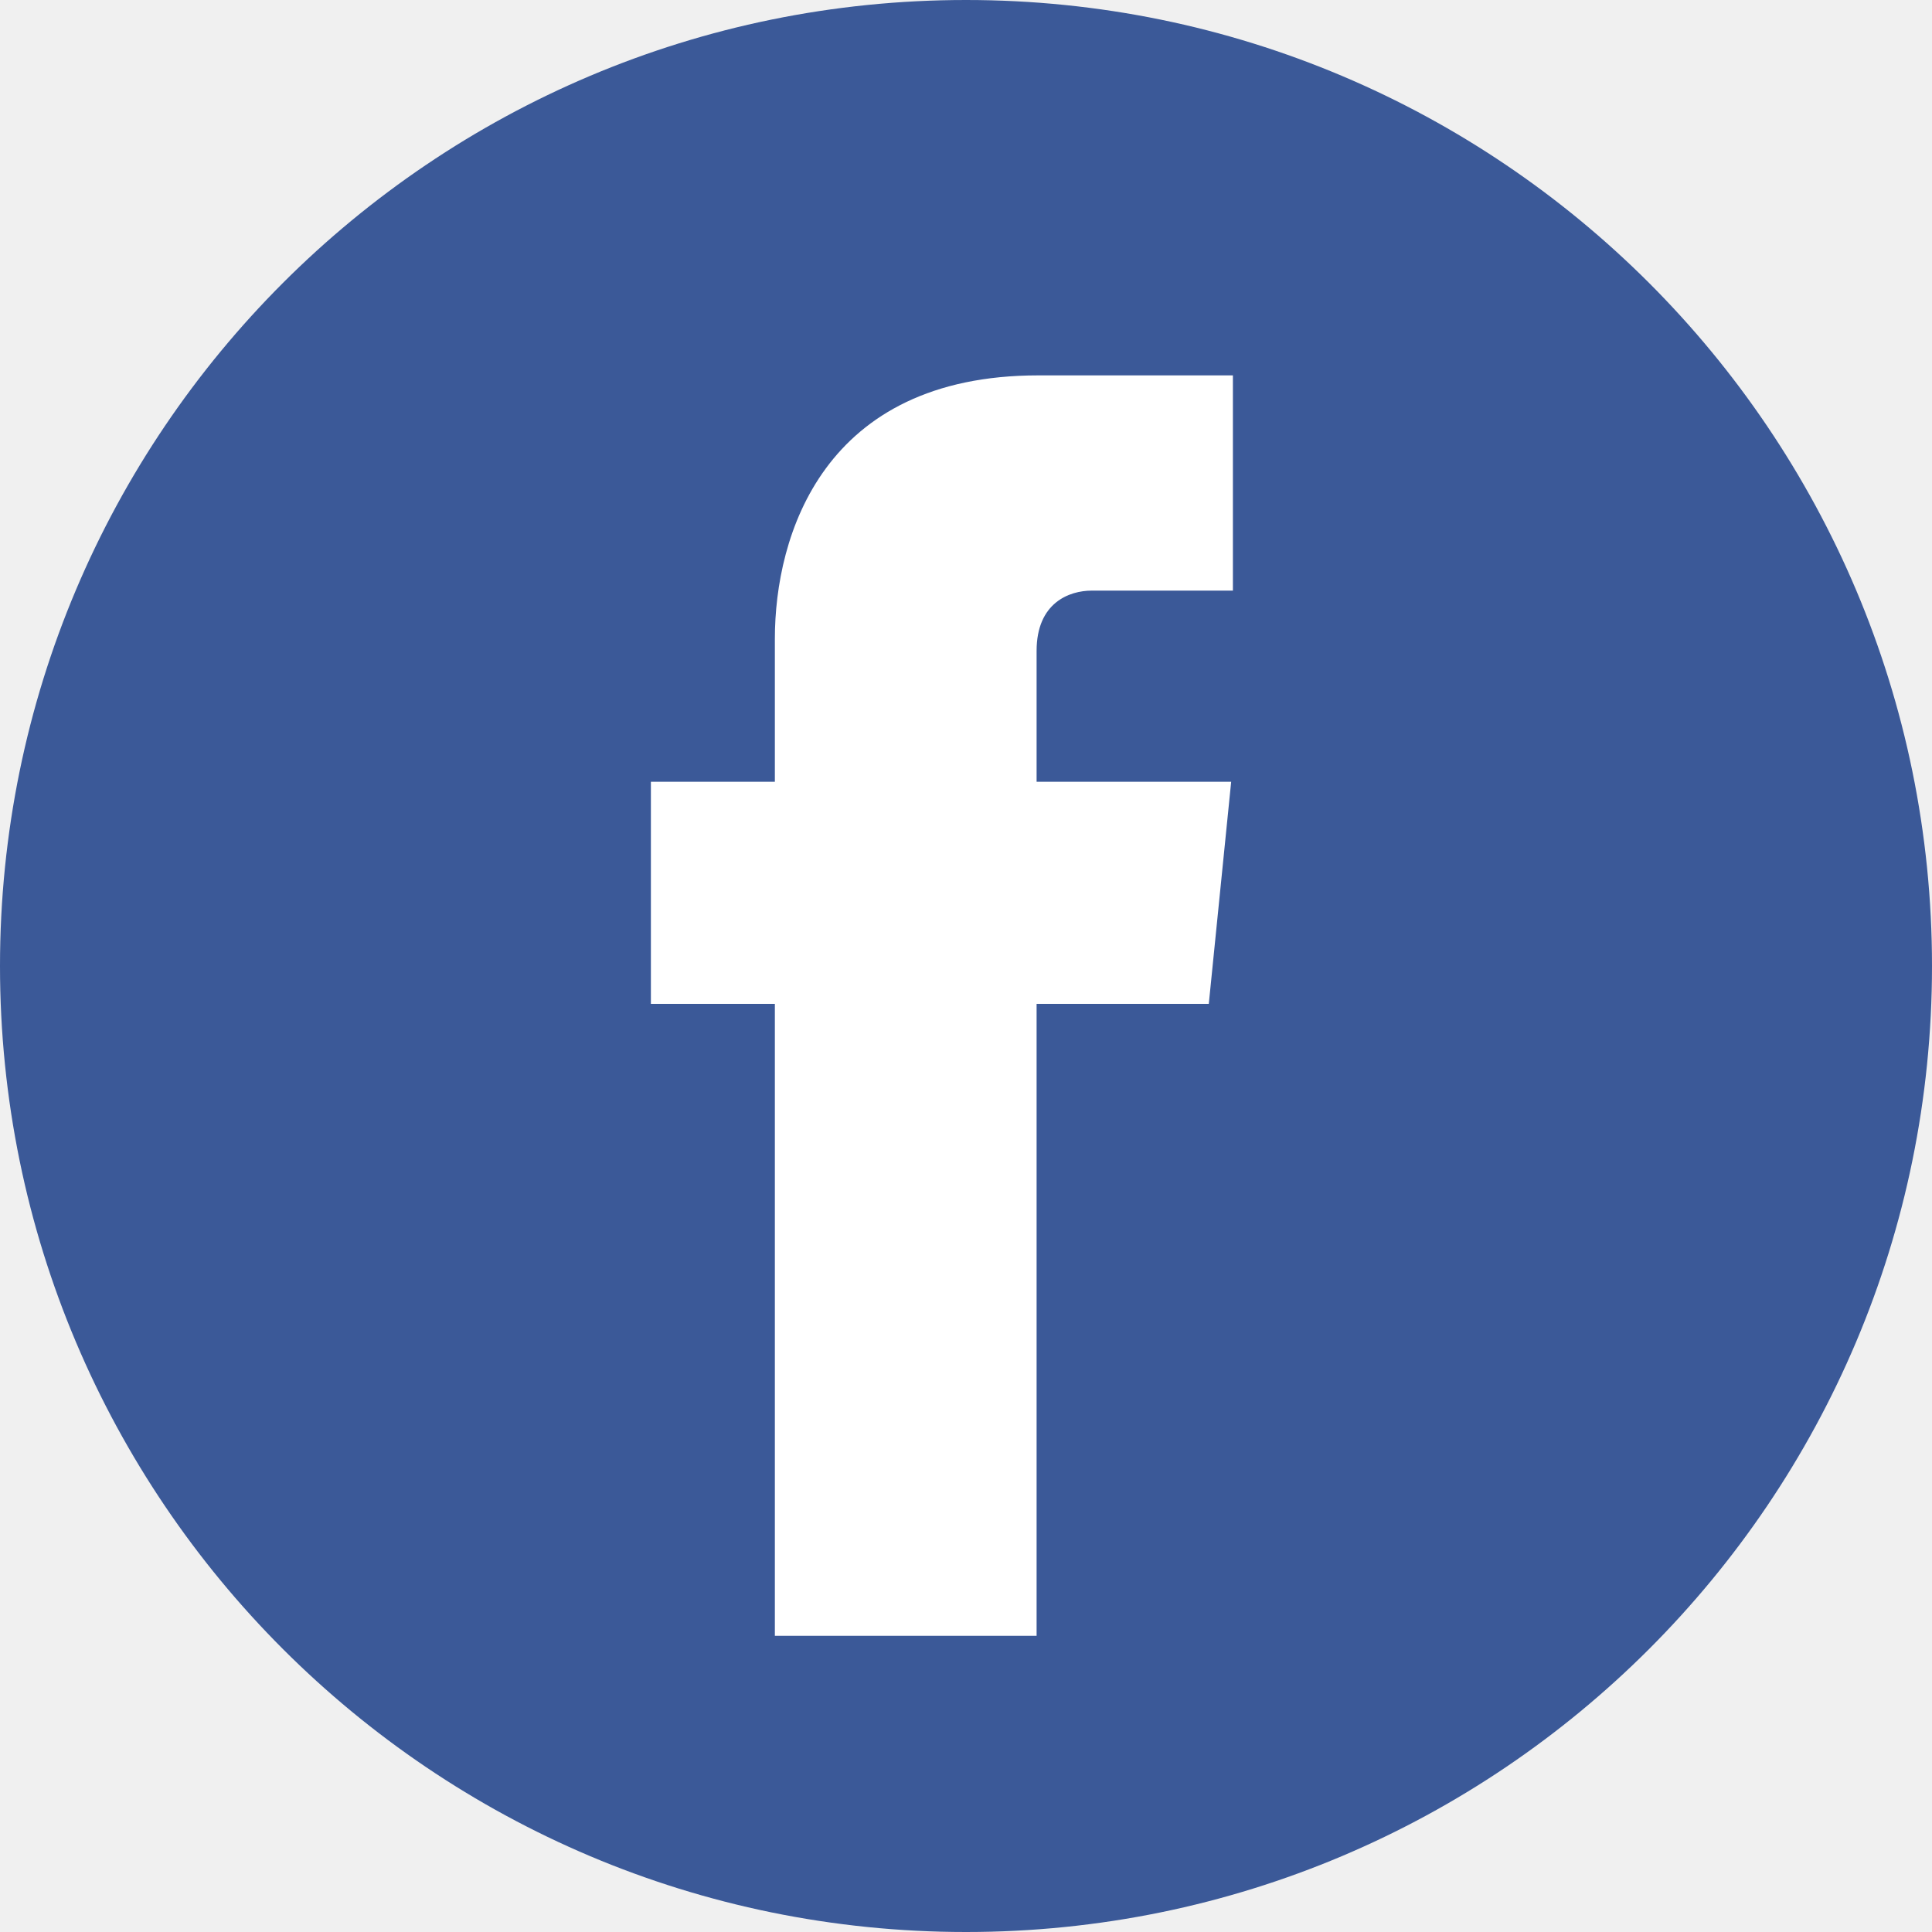
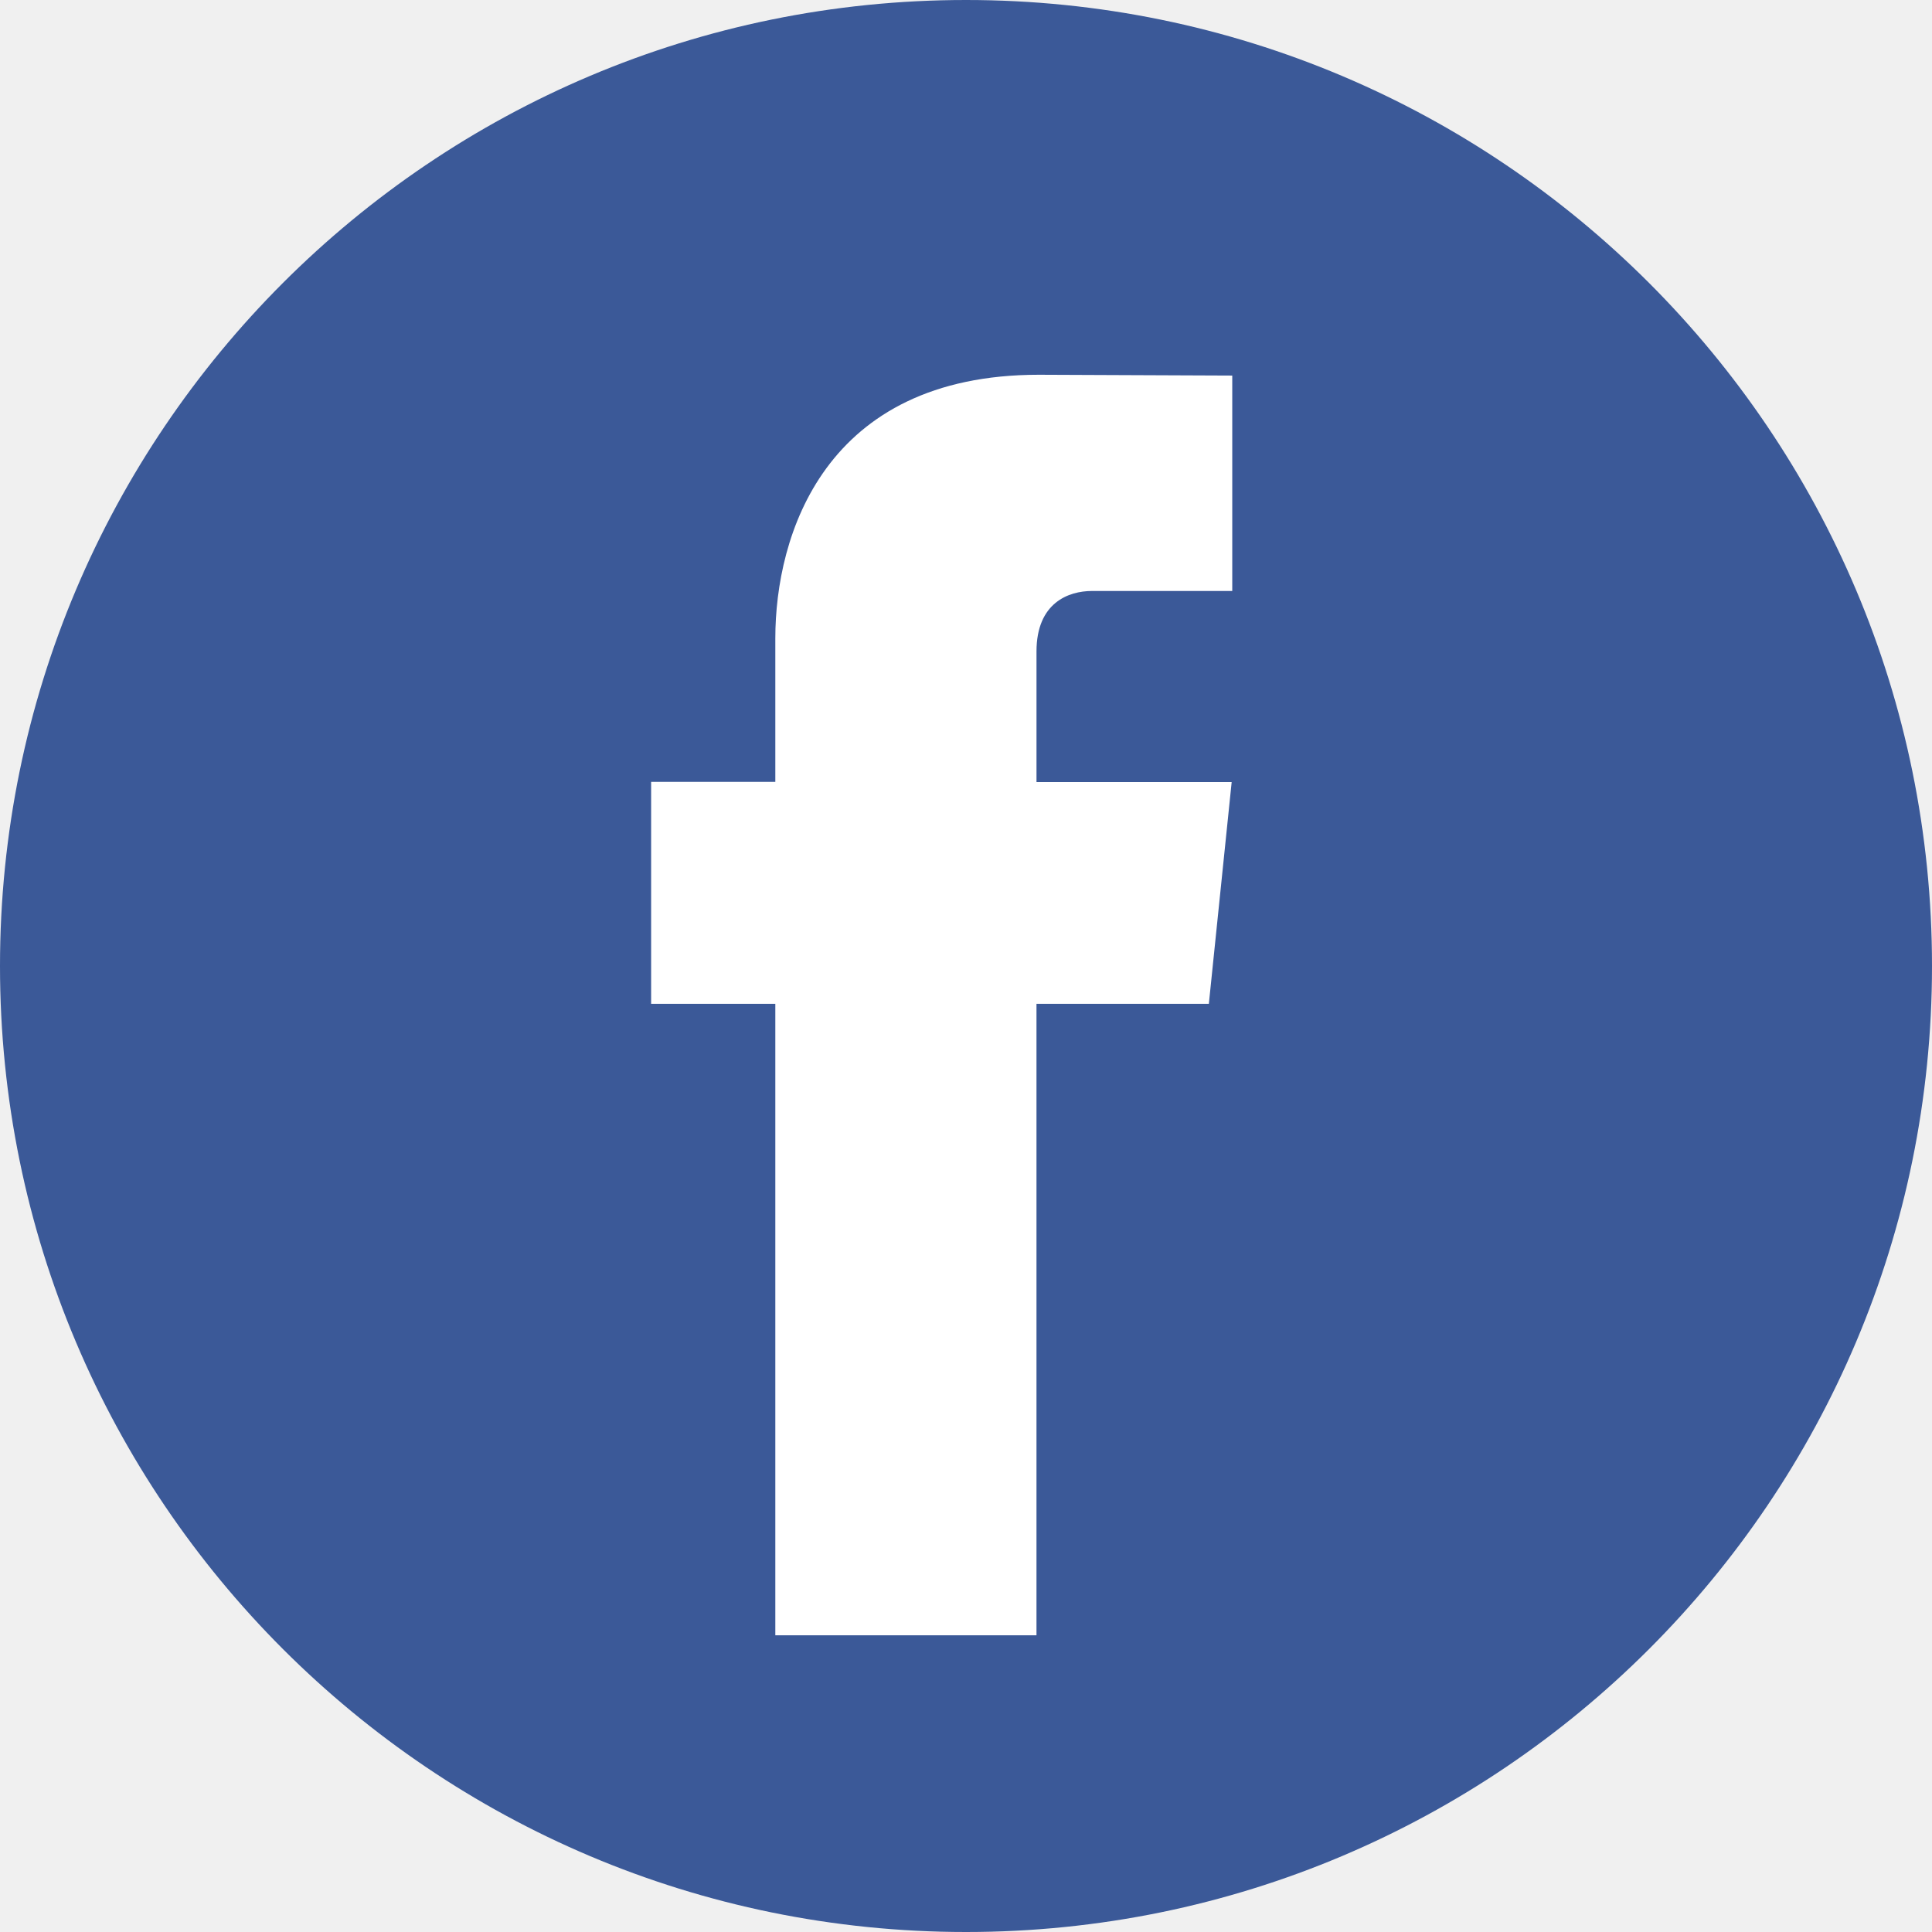
- <svg xmlns="http://www.w3.org/2000/svg" viewBox="0 0 112.2 112.2">
-   <circle cx="56.1" cy="56.1" r="56.1" fill="#3B5998" />
-   <path d="M70.2 58.3h-10v36.7H45V58.3h-7.2V45.4h7.2v-8.3c0-6 2.8-15.3 15.3-15.3L71.6 21.8v12.5h-8.2c-1.3 0-3.2 0.7-3.2 3.5v7.6h11.3L70.2 58.3z" fill="#FFF" />
+ <svg xmlns="http://www.w3.org/2000/svg" version="1.1" id="Capa_1" x="0px" y="0px" viewBox="0 0 112.196 112.196" style="enable-background:new 0 0 112.196 112.196;" xml:space="preserve">
+   <g>
+     <circle style="fill:#3B5998;" cx="56.098" cy="56.098" r="56.098" />
+     <path style="fill:#FFFFFF;" d="M70.201,58.294h-10.01v36.672H45.025V58.294h-7.213V45.406h7.213v-8.34   c0-5.964,2.833-15.303,15.301-15.303L71.56,21.81v12.51h-8.151c-1.337,0-3.217,0.668-3.217,3.513v7.585h11.334L70.201,58.294z" />
+   </g>
+   <g>
+ </g>
+   <g>
+ </g>
+   <g>
+ </g>
+   <g>
+ </g>
+   <g>
+ </g>
+   <g>
+ </g>
+   <g>
+ </g>
+   <g>
+ </g>
+   <g>
+ </g>
+   <g>
+ </g>
+   <g>
+ </g>
+   <g>
+ </g>
+   <g>
+ </g>
+   <g>
+ </g>
+   <g>
+ </g>
</svg>
